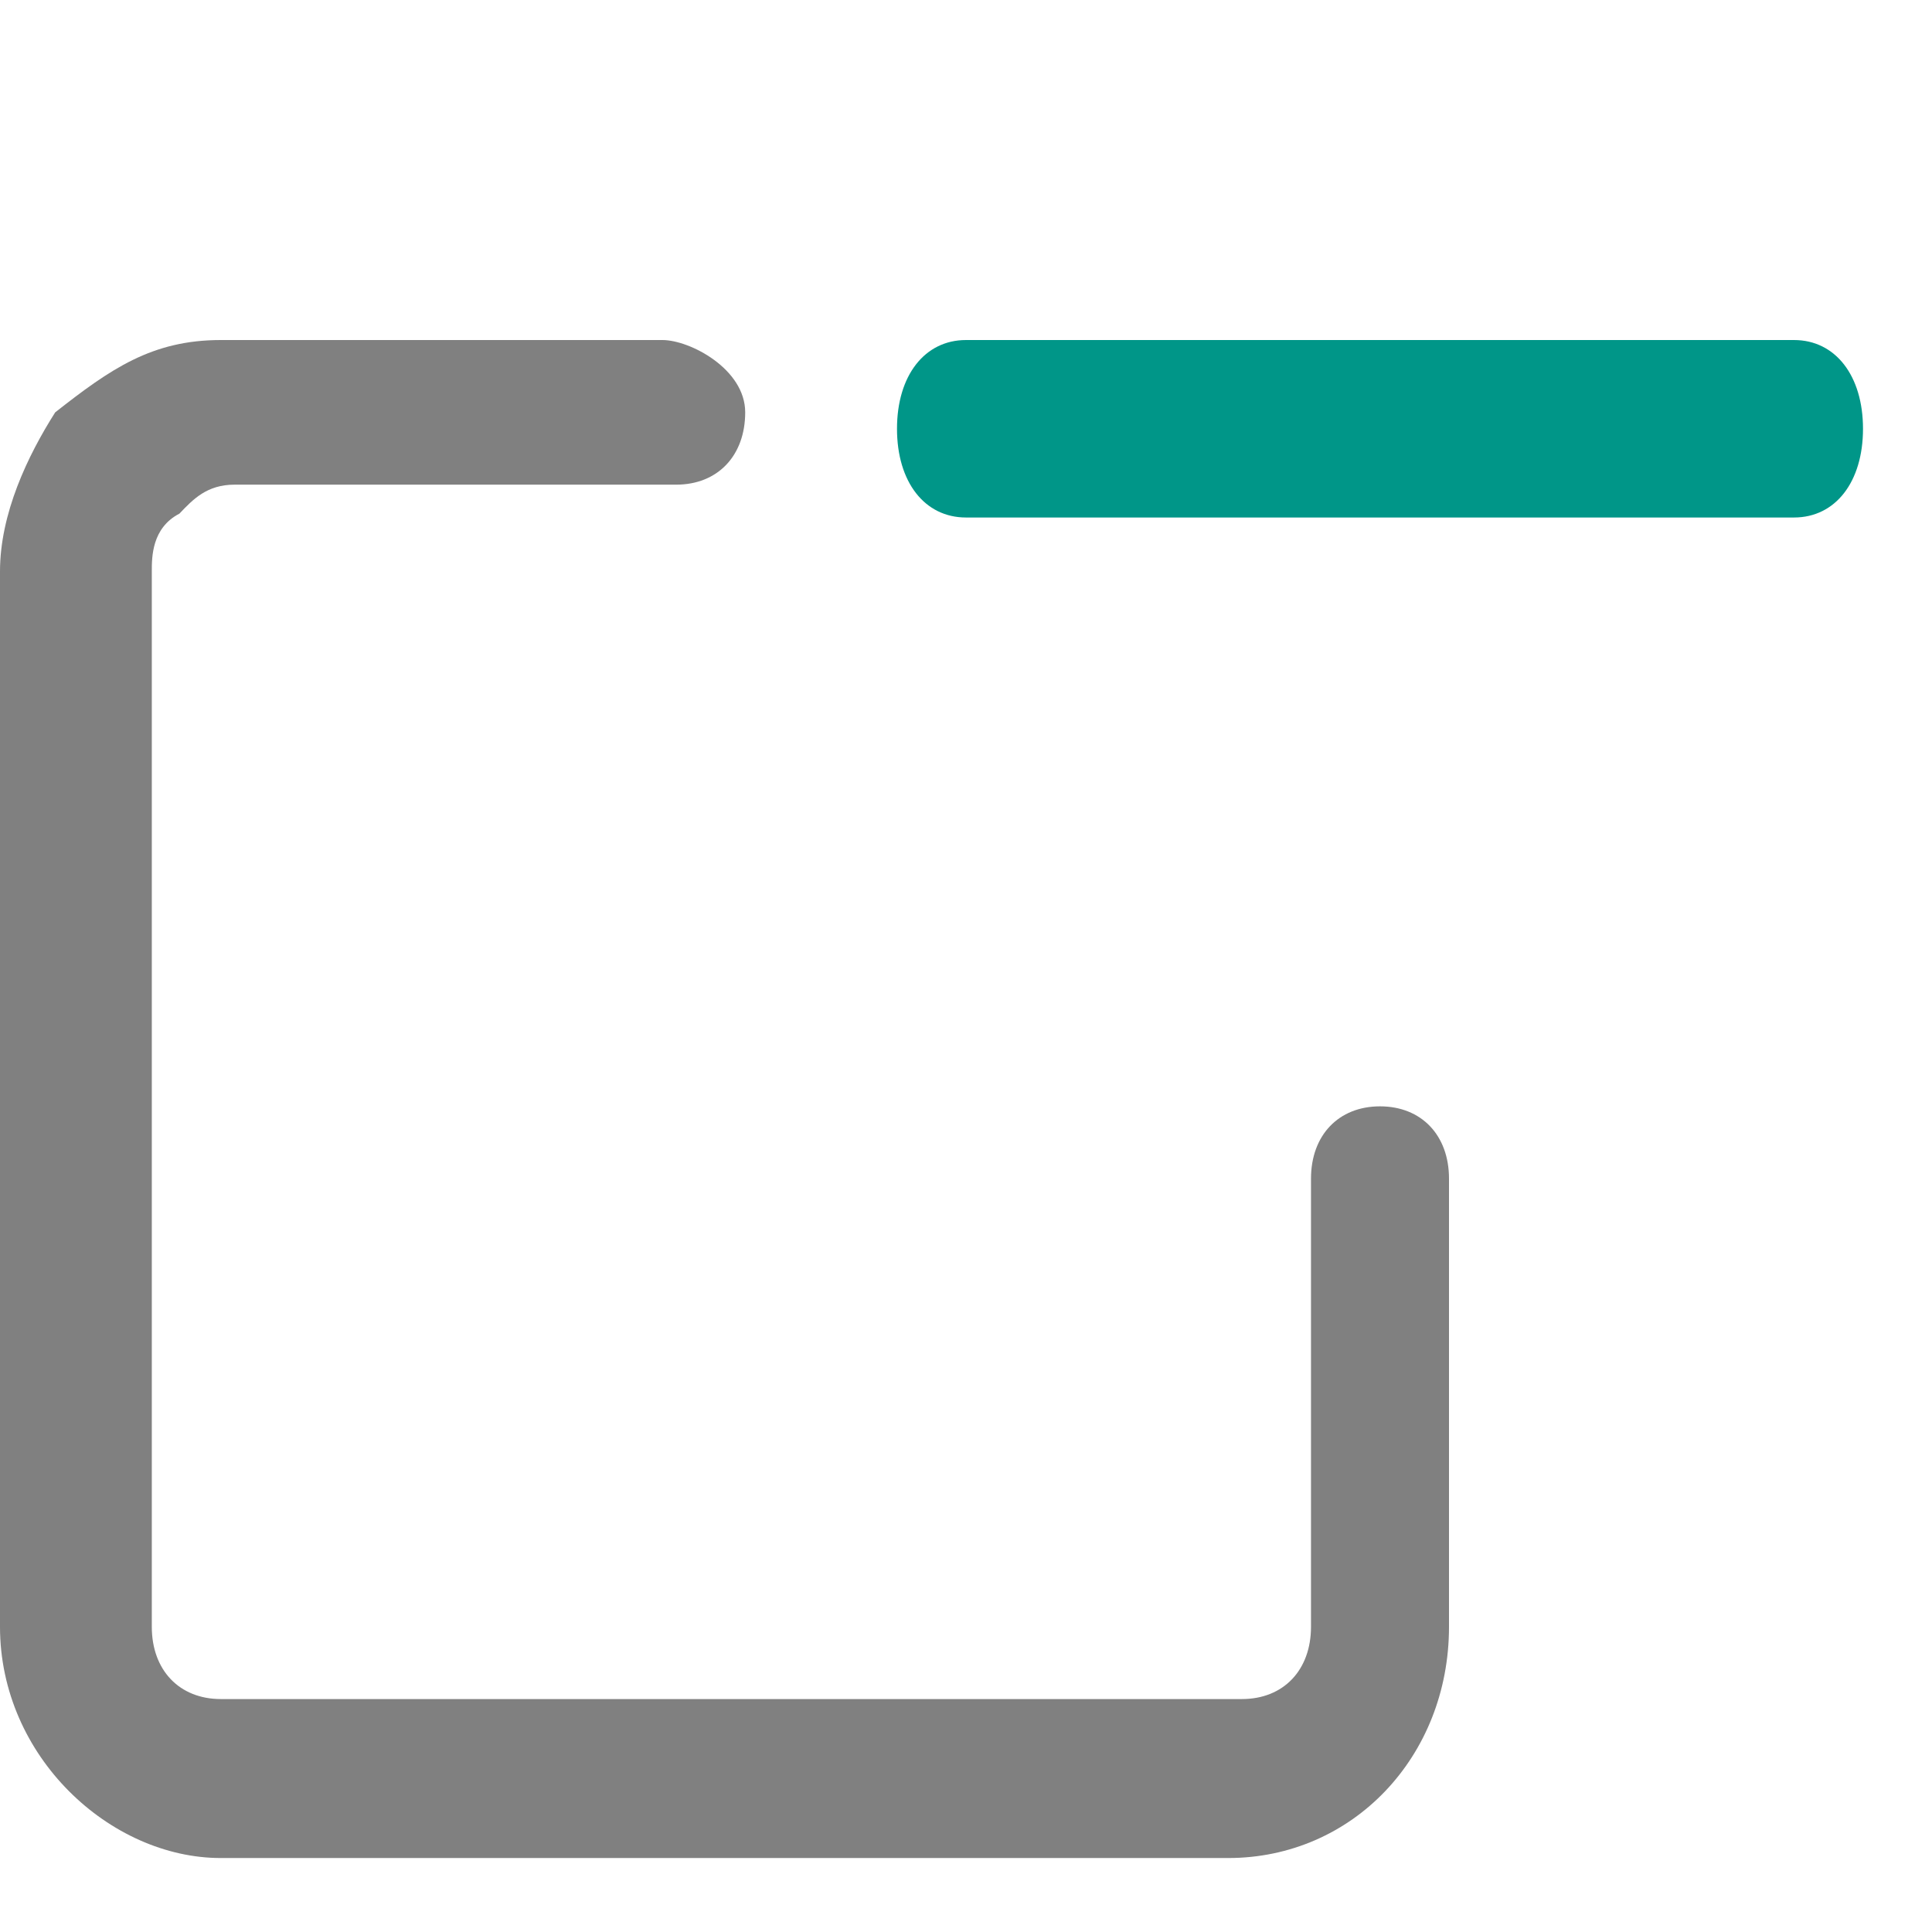
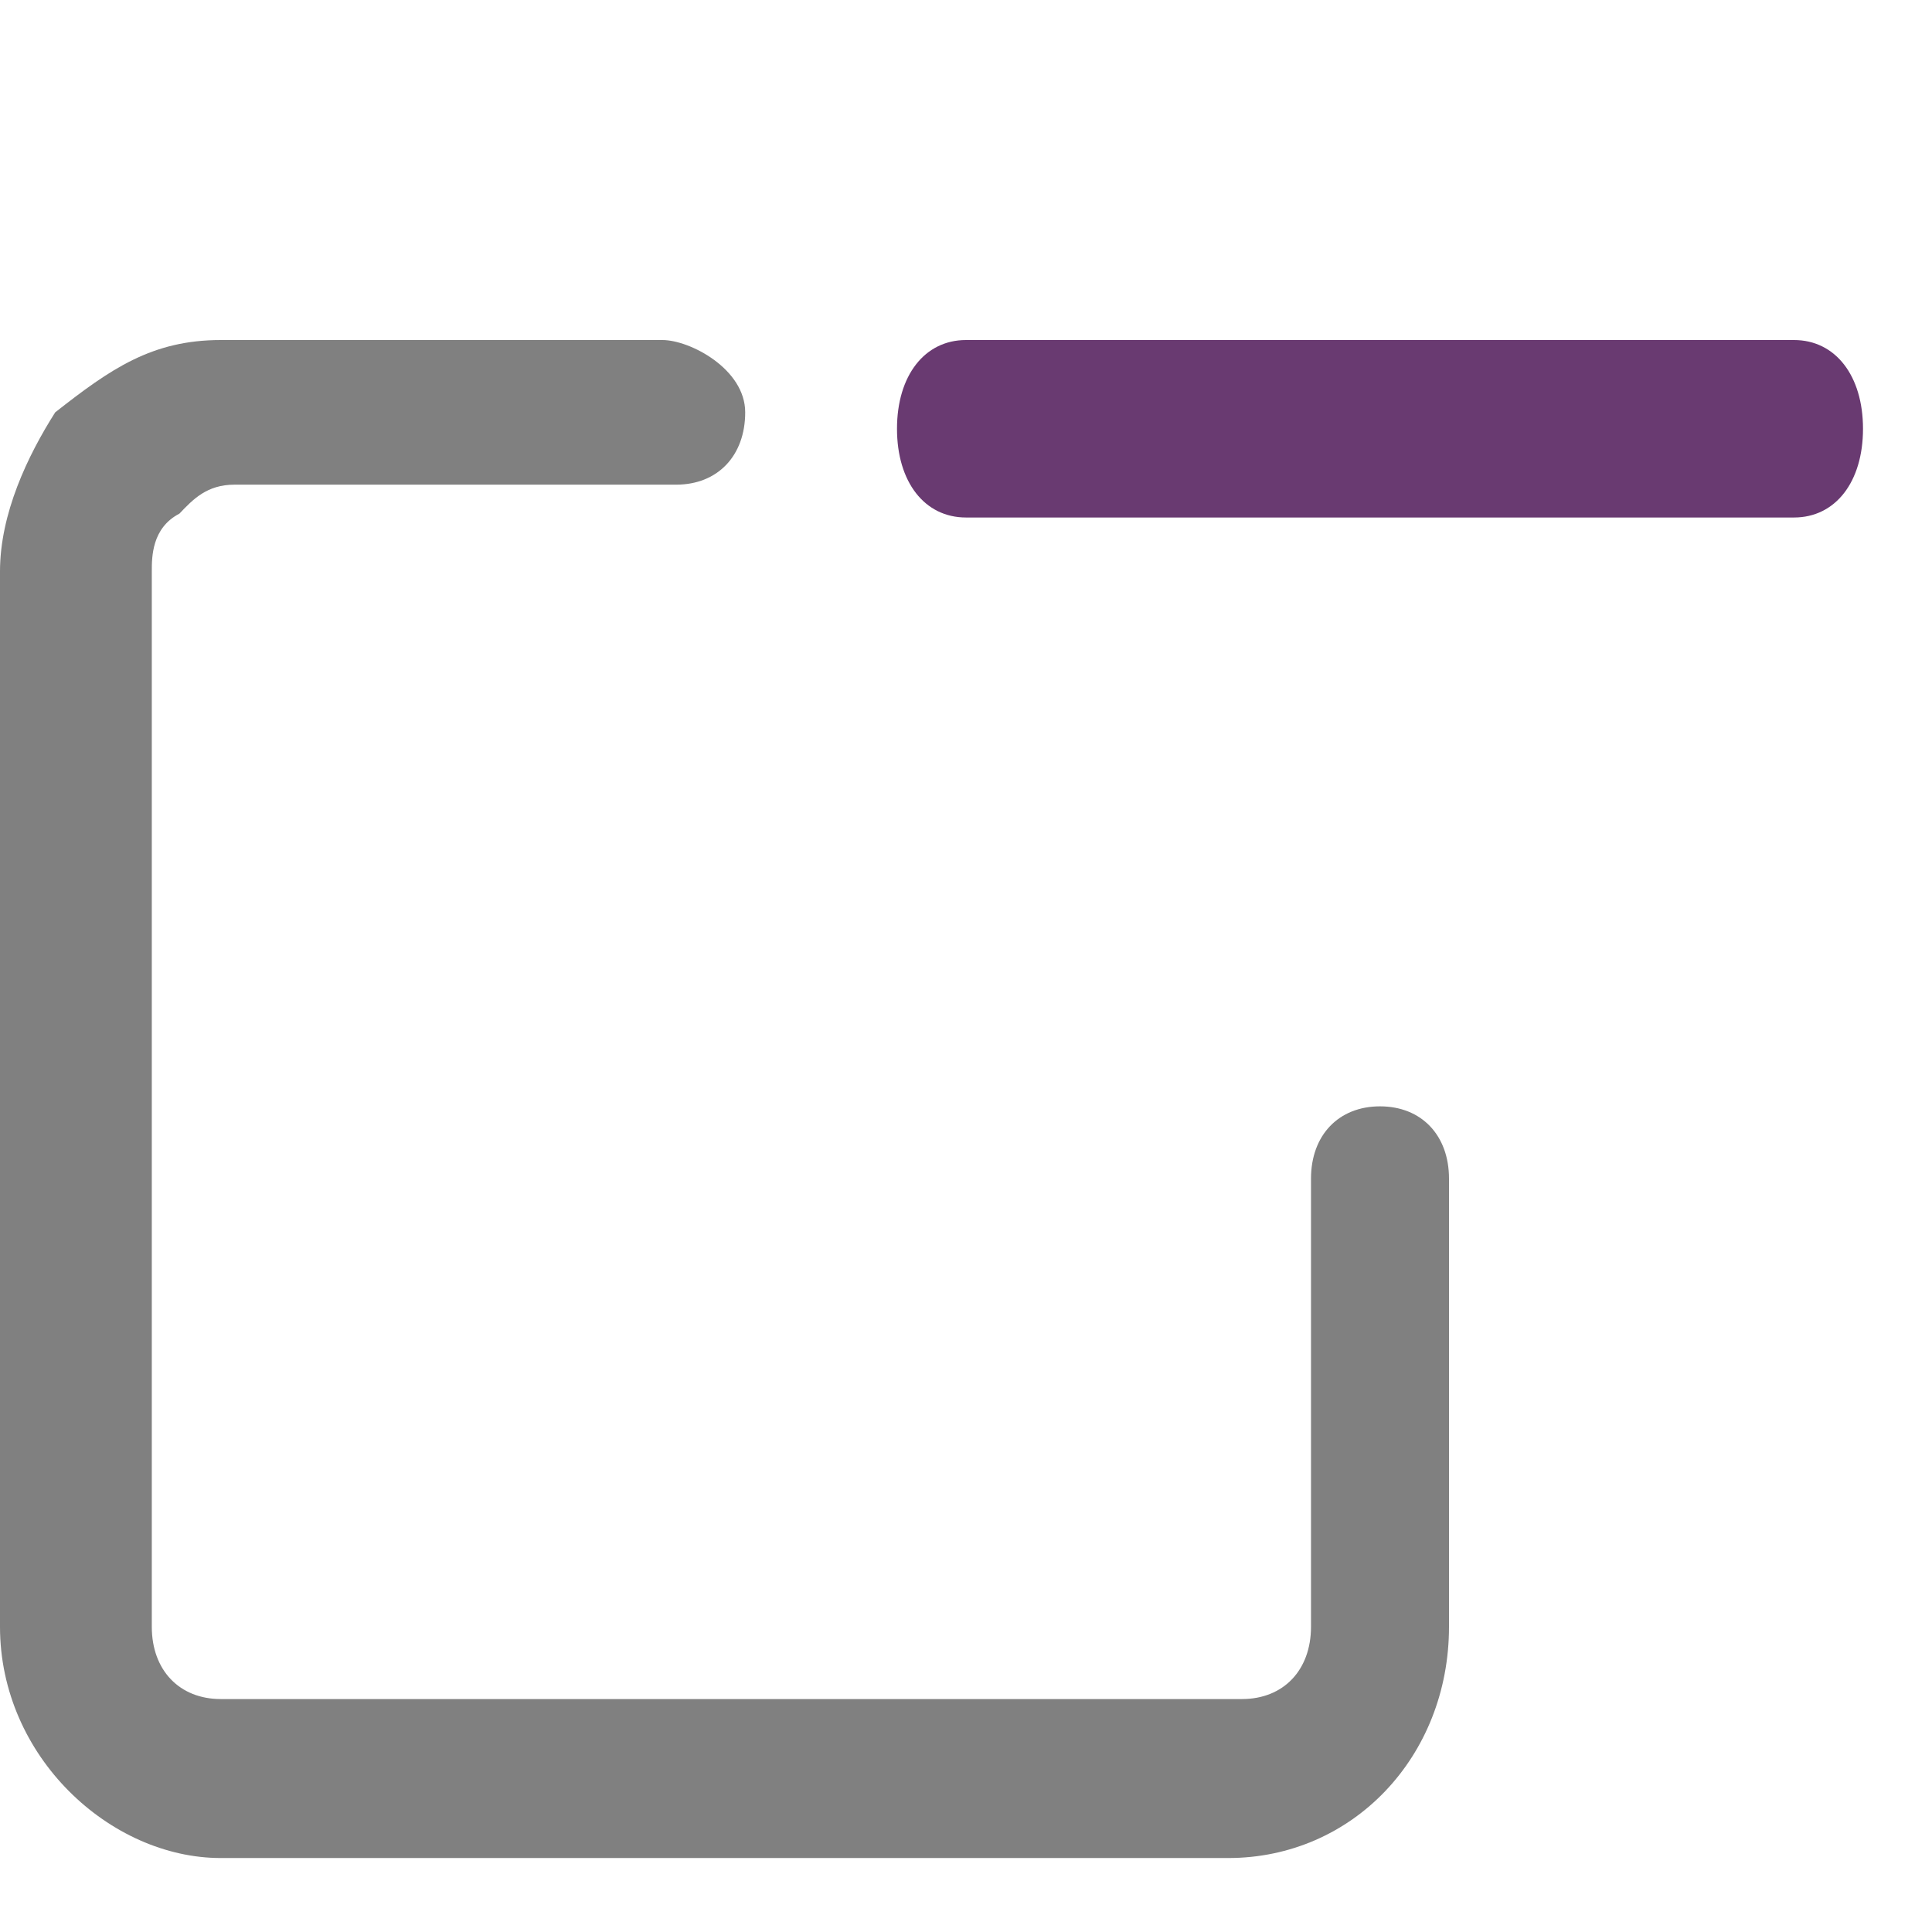
<svg xmlns="http://www.w3.org/2000/svg" width="14" height="14" viewBox="0 0 14 14" fill="none">
-   <path d="M13 3.75H7C6.7 3.75 6.5 3.493 6.5 3.107C6.5 2.722 6.7 2.464 7 2.464H13C13.3 2.464 13.5 2.722 13.5 3.107C13.5 3.493 13.3 3.75 13 3.75Z" fill="#009688" />
+   <path d="M13 3.75H7C6.7 3.75 6.5 3.493 6.5 3.107C6.5 2.722 6.7 2.464 7 2.464H13C13.3 2.464 13.5 2.722 13.5 3.107C13.5 3.493 13.3 3.75 13 3.75Z" fill="#693A71" />
  <path d="M10 8.017C9.7 8.017 9.5 8.226 9.5 8.541V10.741V11.788C9.5 12.103 9.3 12.312 9 12.312H1.6C1.3 12.312 1.1 12.103 1.1 11.788V4.141C1.1 4.036 1.1 3.826 1.3 3.722C1.4 3.617 1.5 3.512 1.7 3.512H4.9C5.2 3.512 5.4 3.303 5.4 2.988C5.4 2.674 5 2.464 4.8 2.464H2.7H1.6C1.1 2.464 0.8 2.674 0.4 2.988C0.2 3.303 0 3.722 0 4.141V11.788C0 12.731 0.8 13.464 1.6 13.464H8.9C9.8 13.464 10.5 12.731 10.5 11.788V10.741V8.541C10.5 8.226 10.3 8.017 10 8.017Z" fill="#808080" />
</svg>
